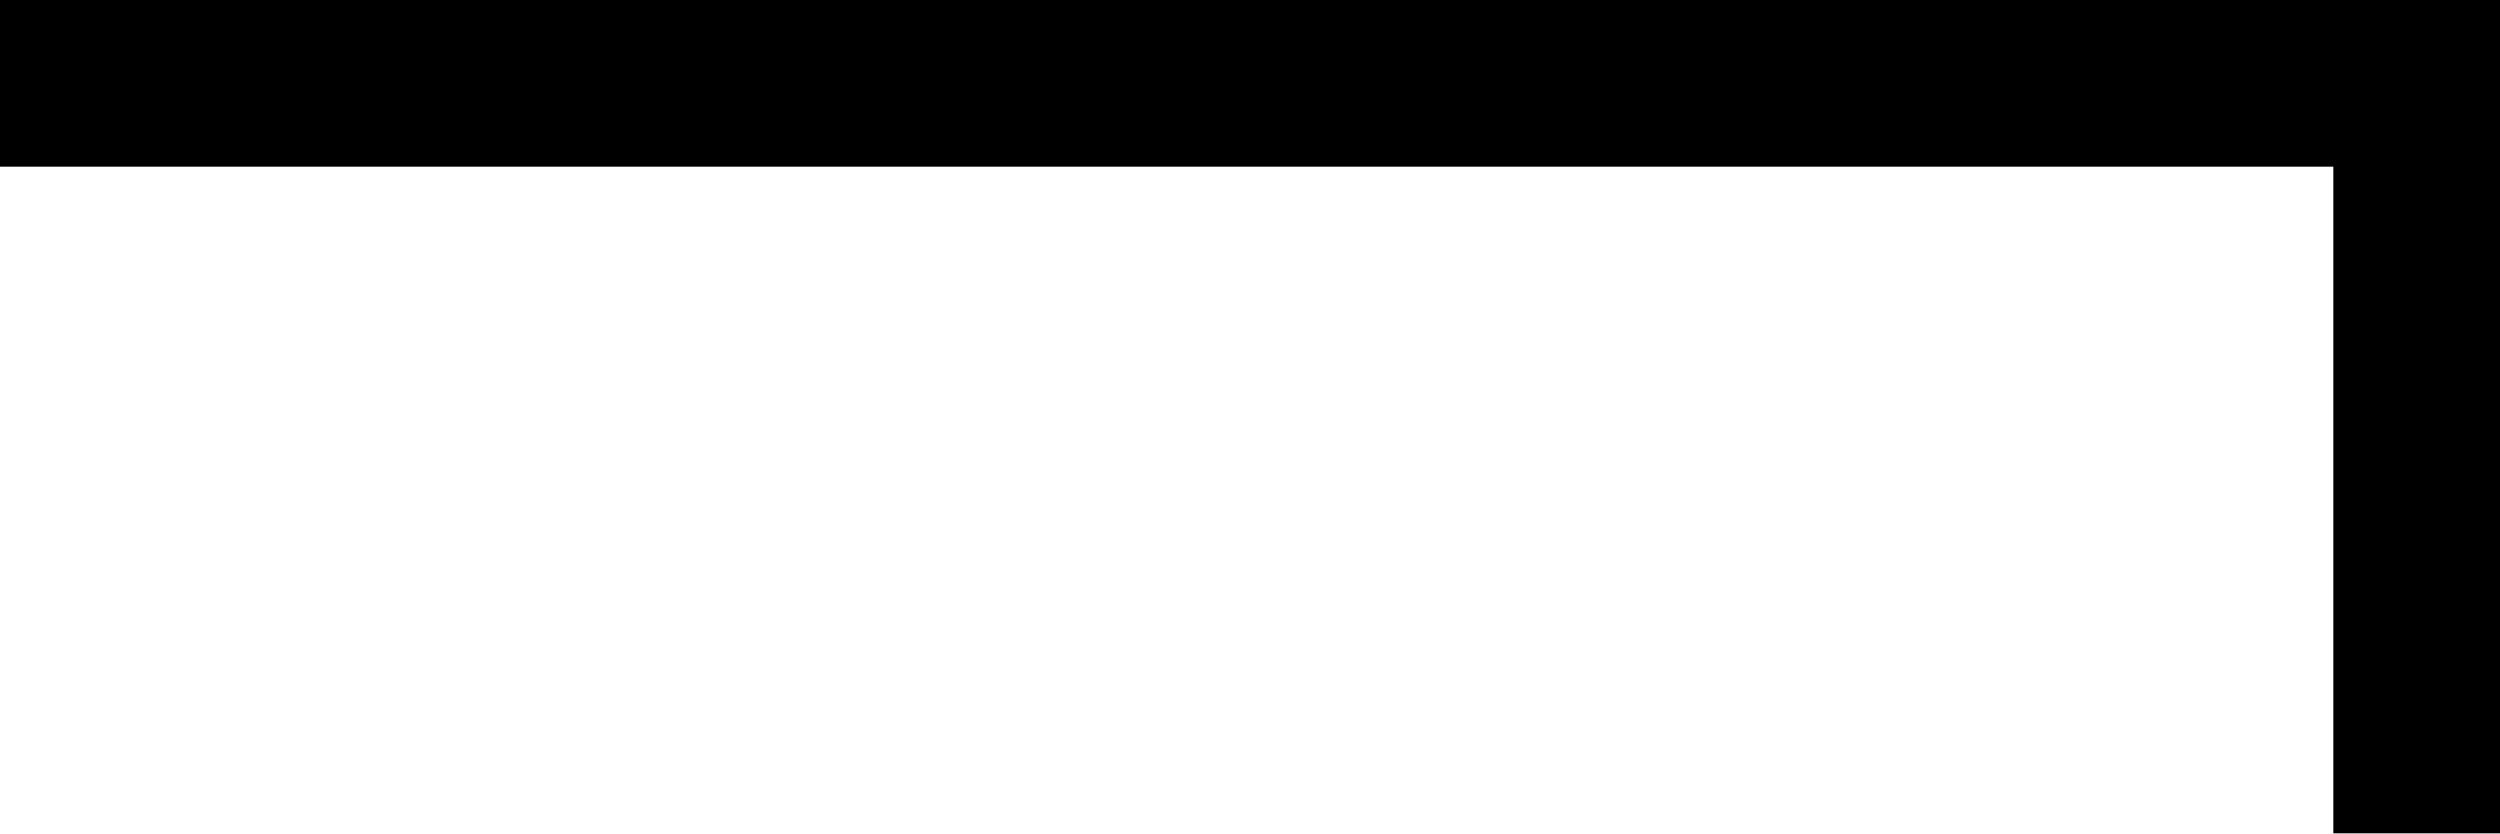
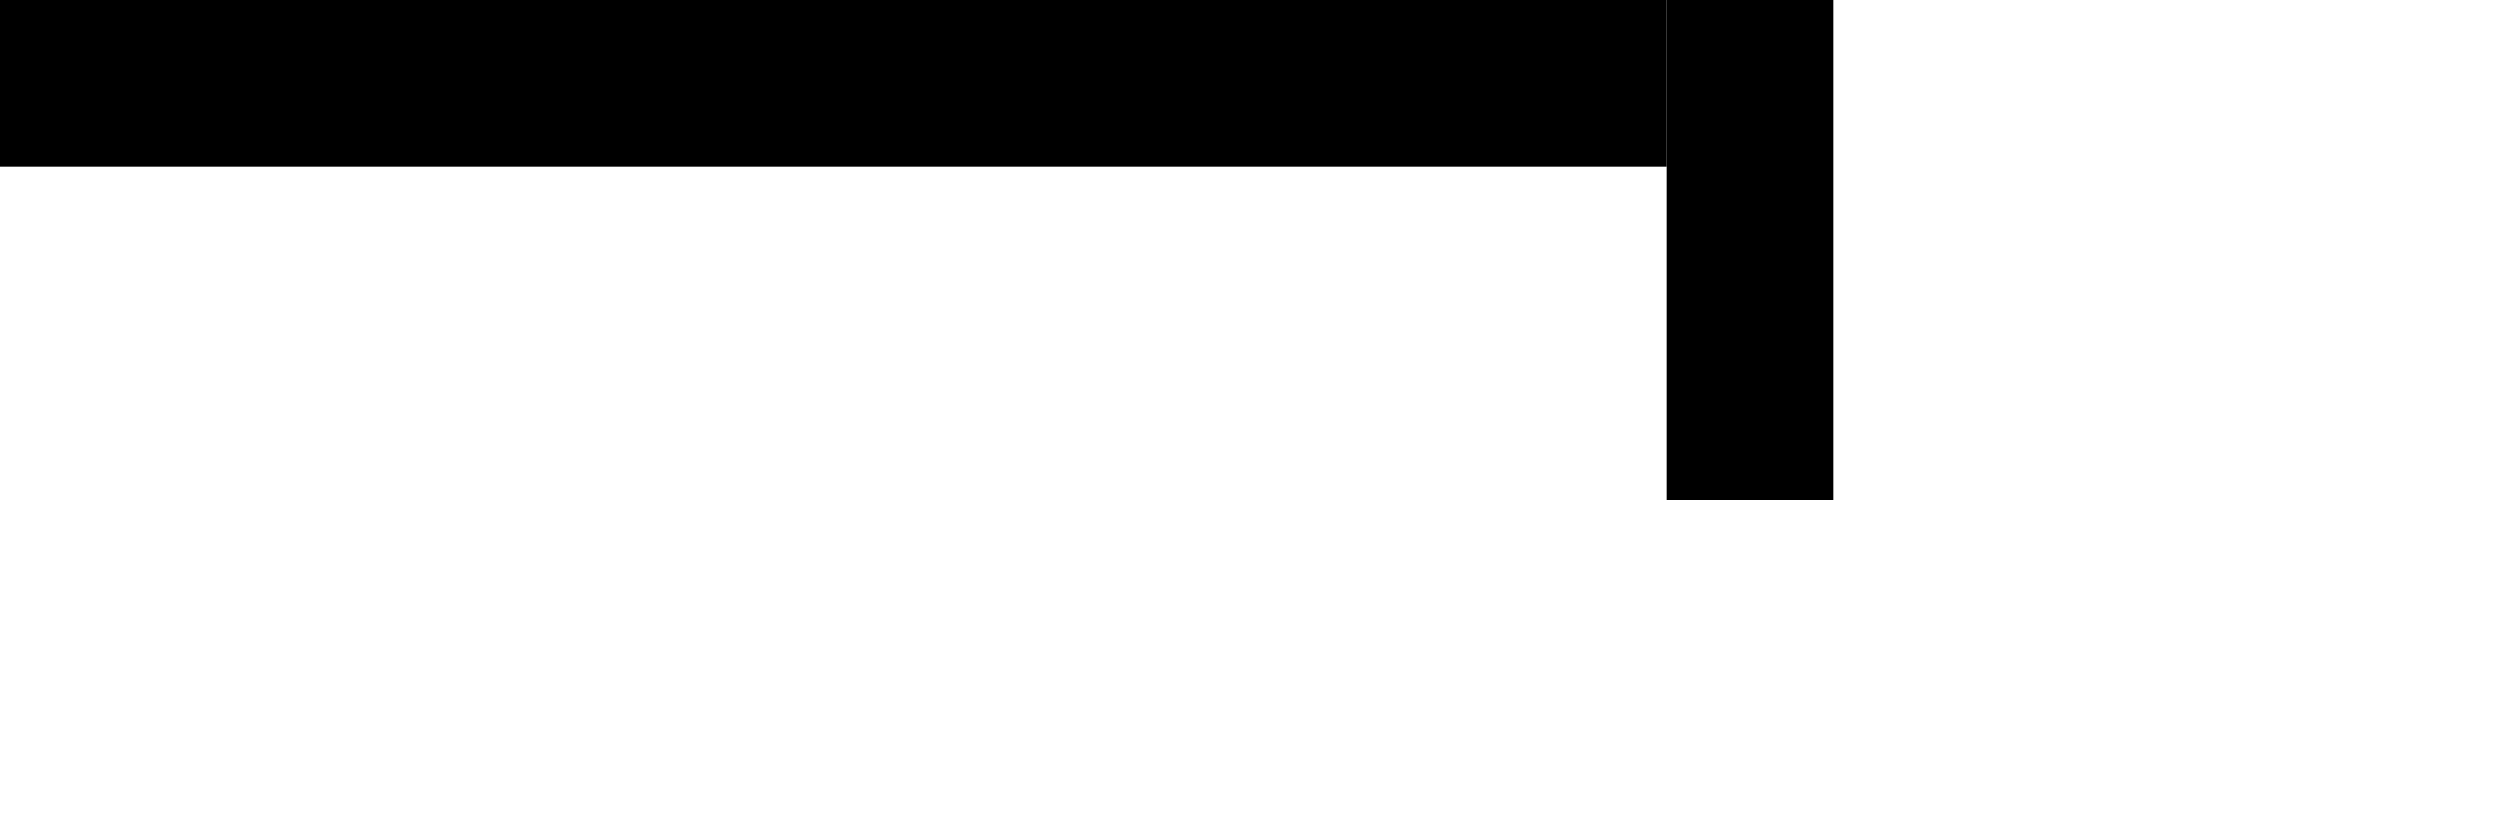
- <svg xmlns="http://www.w3.org/2000/svg" version="1.1" id="레이어_1" x="0px" y="0px" viewBox="0 0 15 5" style="enable-background:new 0 0 15 5;" xml:space="preserve">
-   <rect width="15" height="1" />
-   <rect x="14" y="0" width="1" height="5" />
+ <svg xmlns="http://www.w3.org/2000/svg" version="1.1" id="레이어_1" xmlnsXlink="http://www.w3.org/1999/xlink" x="0px" y="0px" viewBox="0 0 15 5" style="enable-background:new 0 0 15 5;" xmlSpace="preserve">
+   <rect stroke-width="0.01px" width="10" height="1" />
+   <rect stroke-width="0.01px" x="10" y="0" width="1" height="3" />
</svg>
